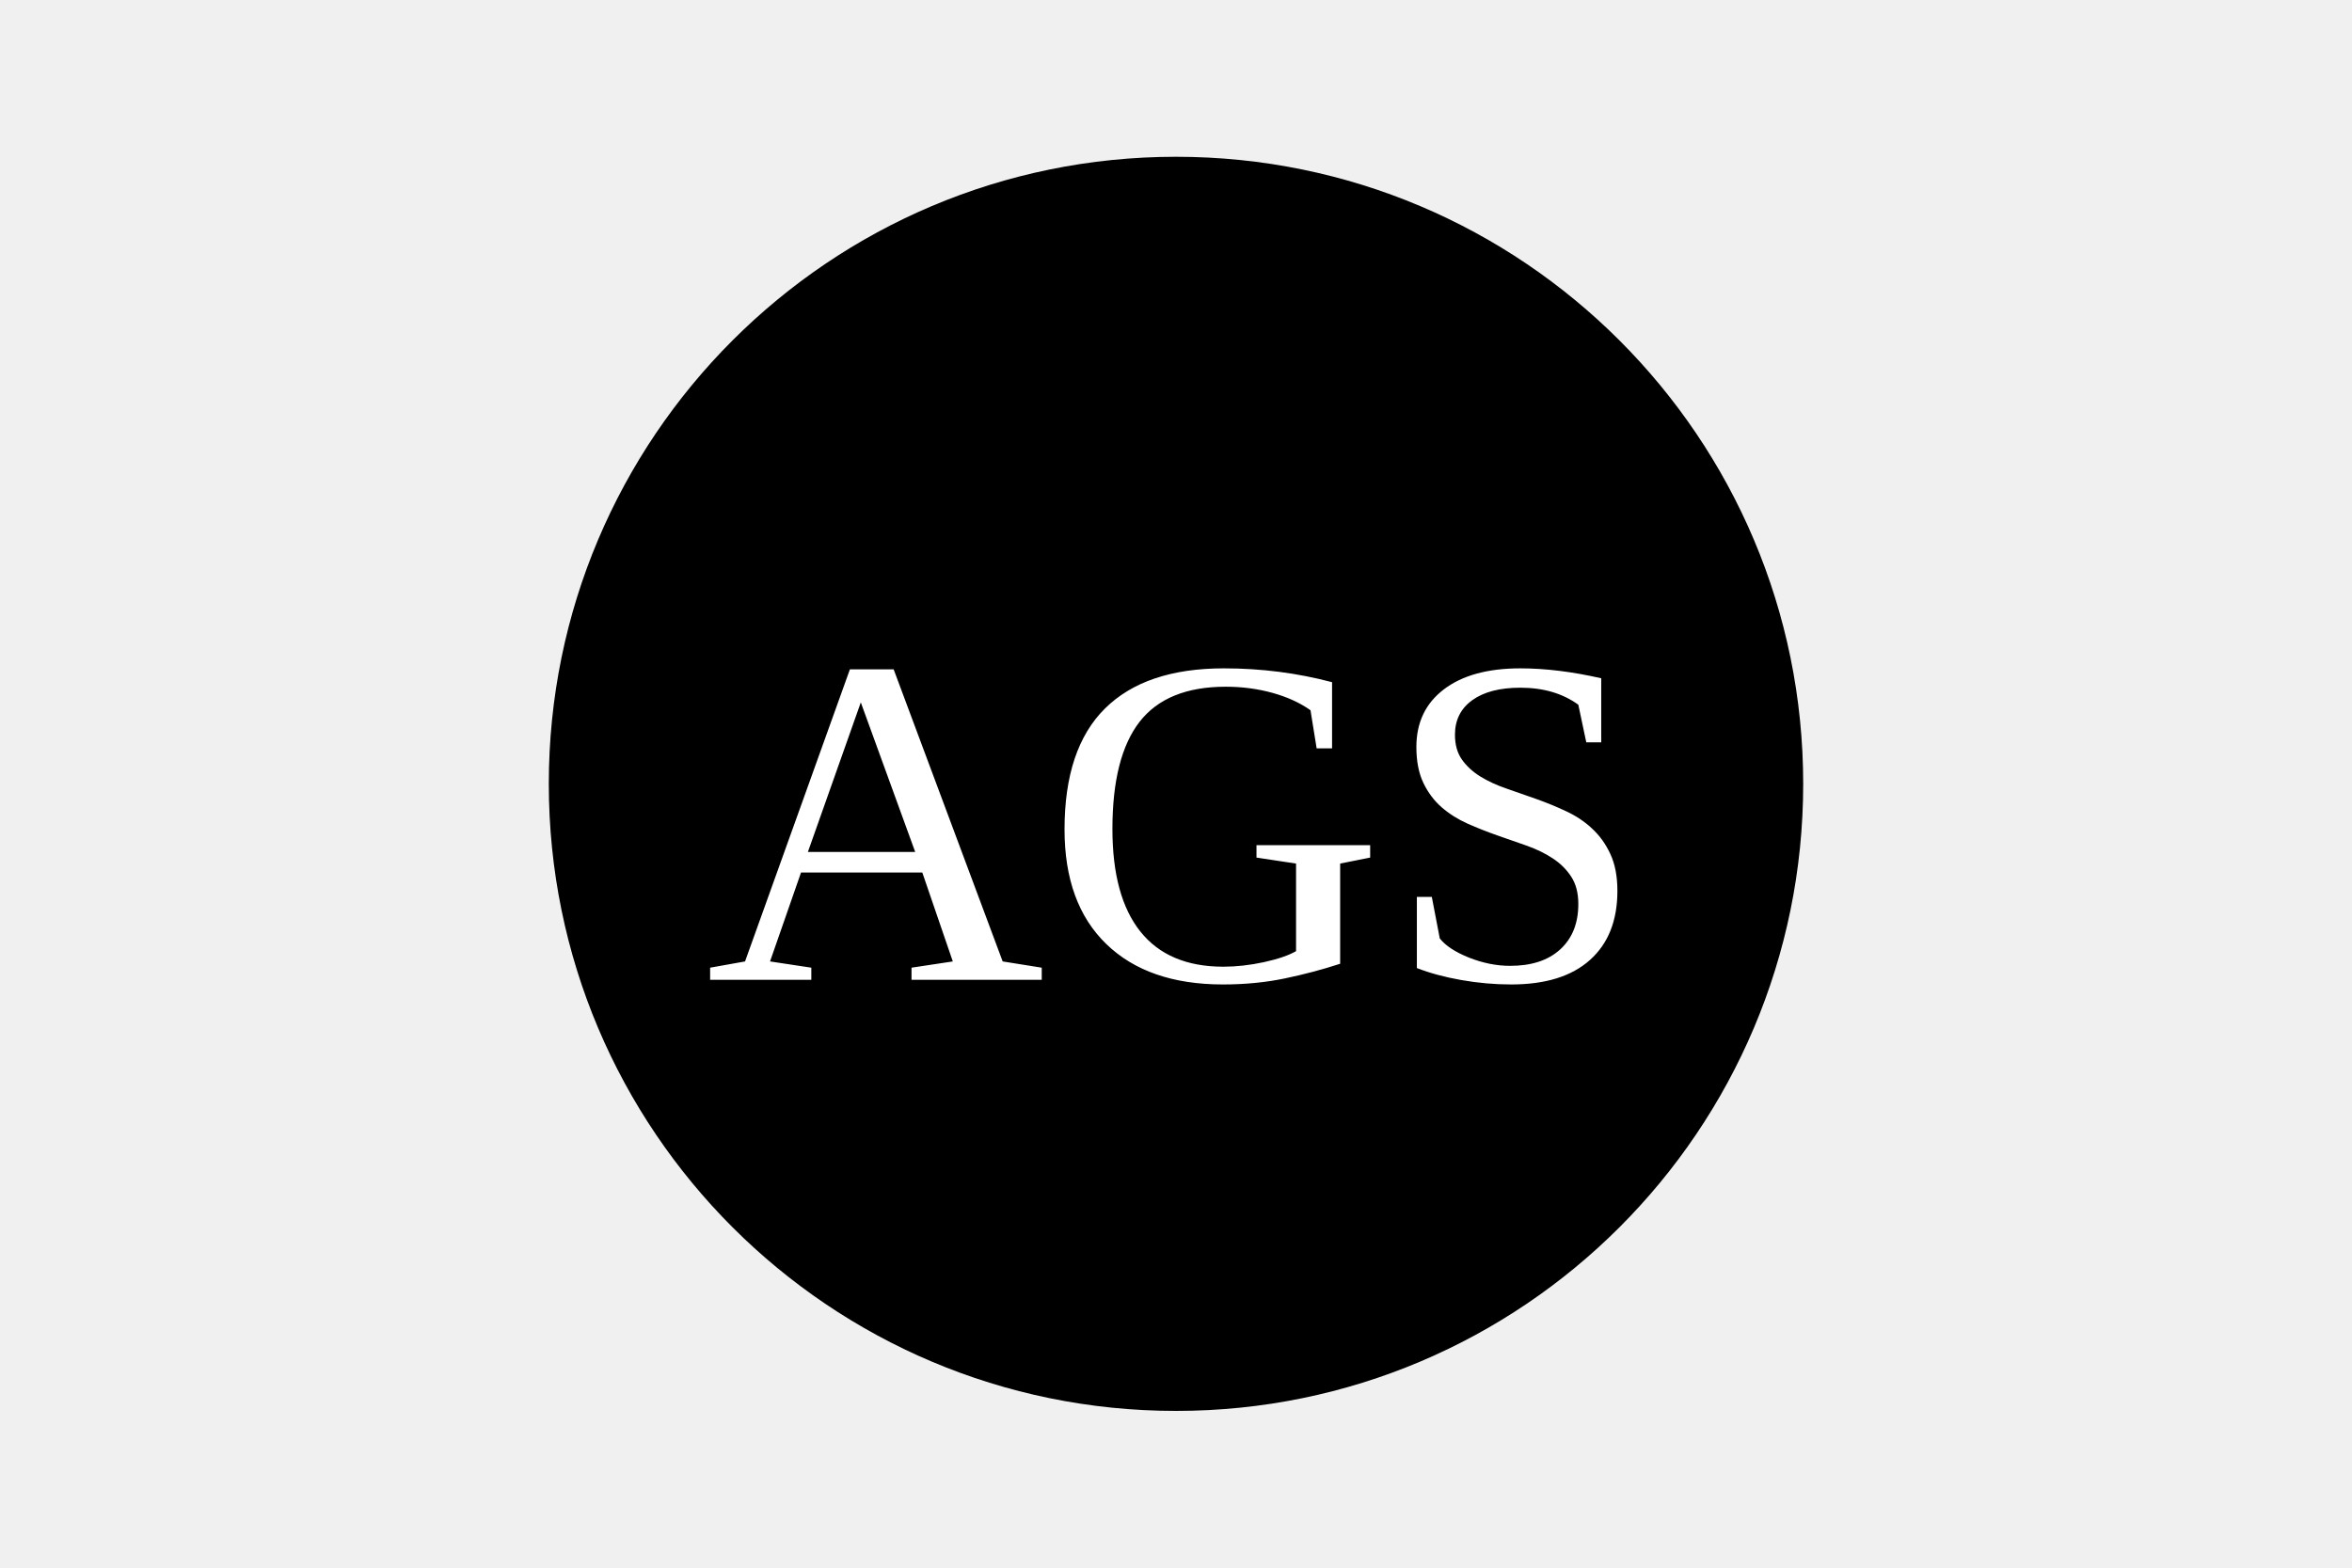
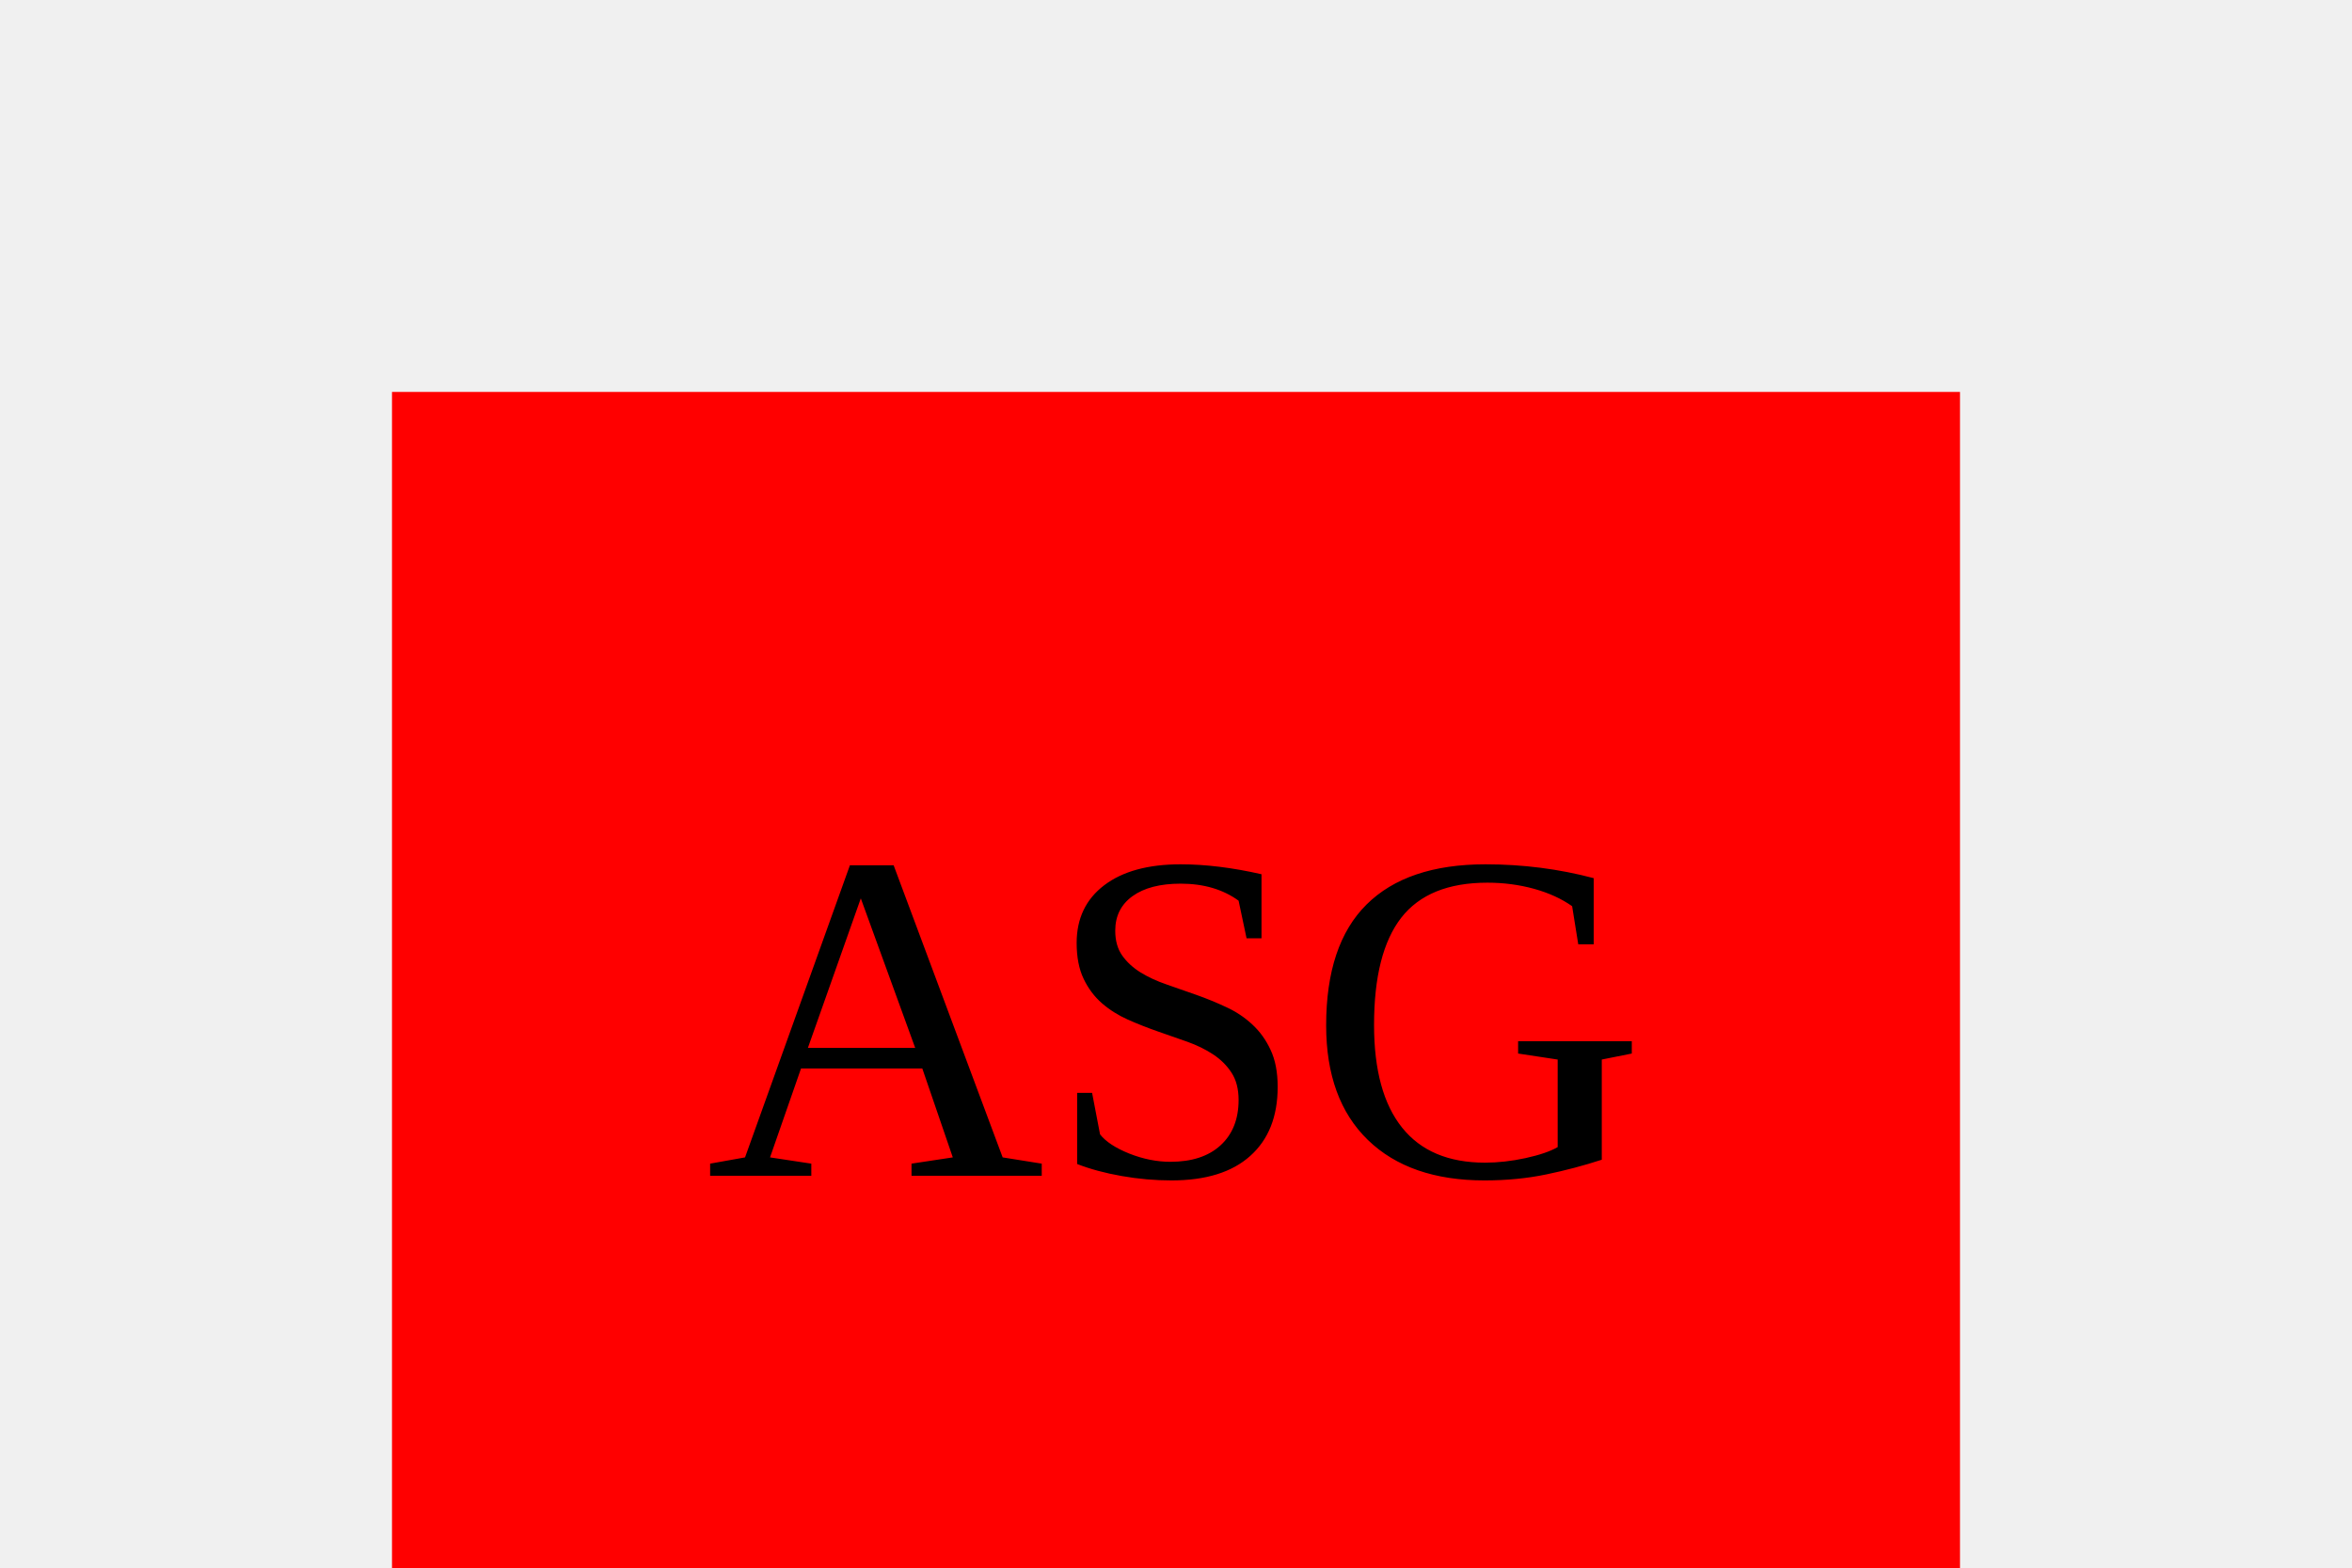
<svg xmlns="http://www.w3.org/2000/svg" width="300" height="200">
-   <circle cx="150" cy="100" r="80" fill="BLACK" />
-   <text x="150" y="125" font-size="60" text-anchor="middle" fill="white">AGS</text>
+   <rect x="50" y="50" width="200" height="200" fill="red" />
+   <text x="150" y="150" font-size="60" text-anchor="middle" fill="black">ASG</text>
</svg>
